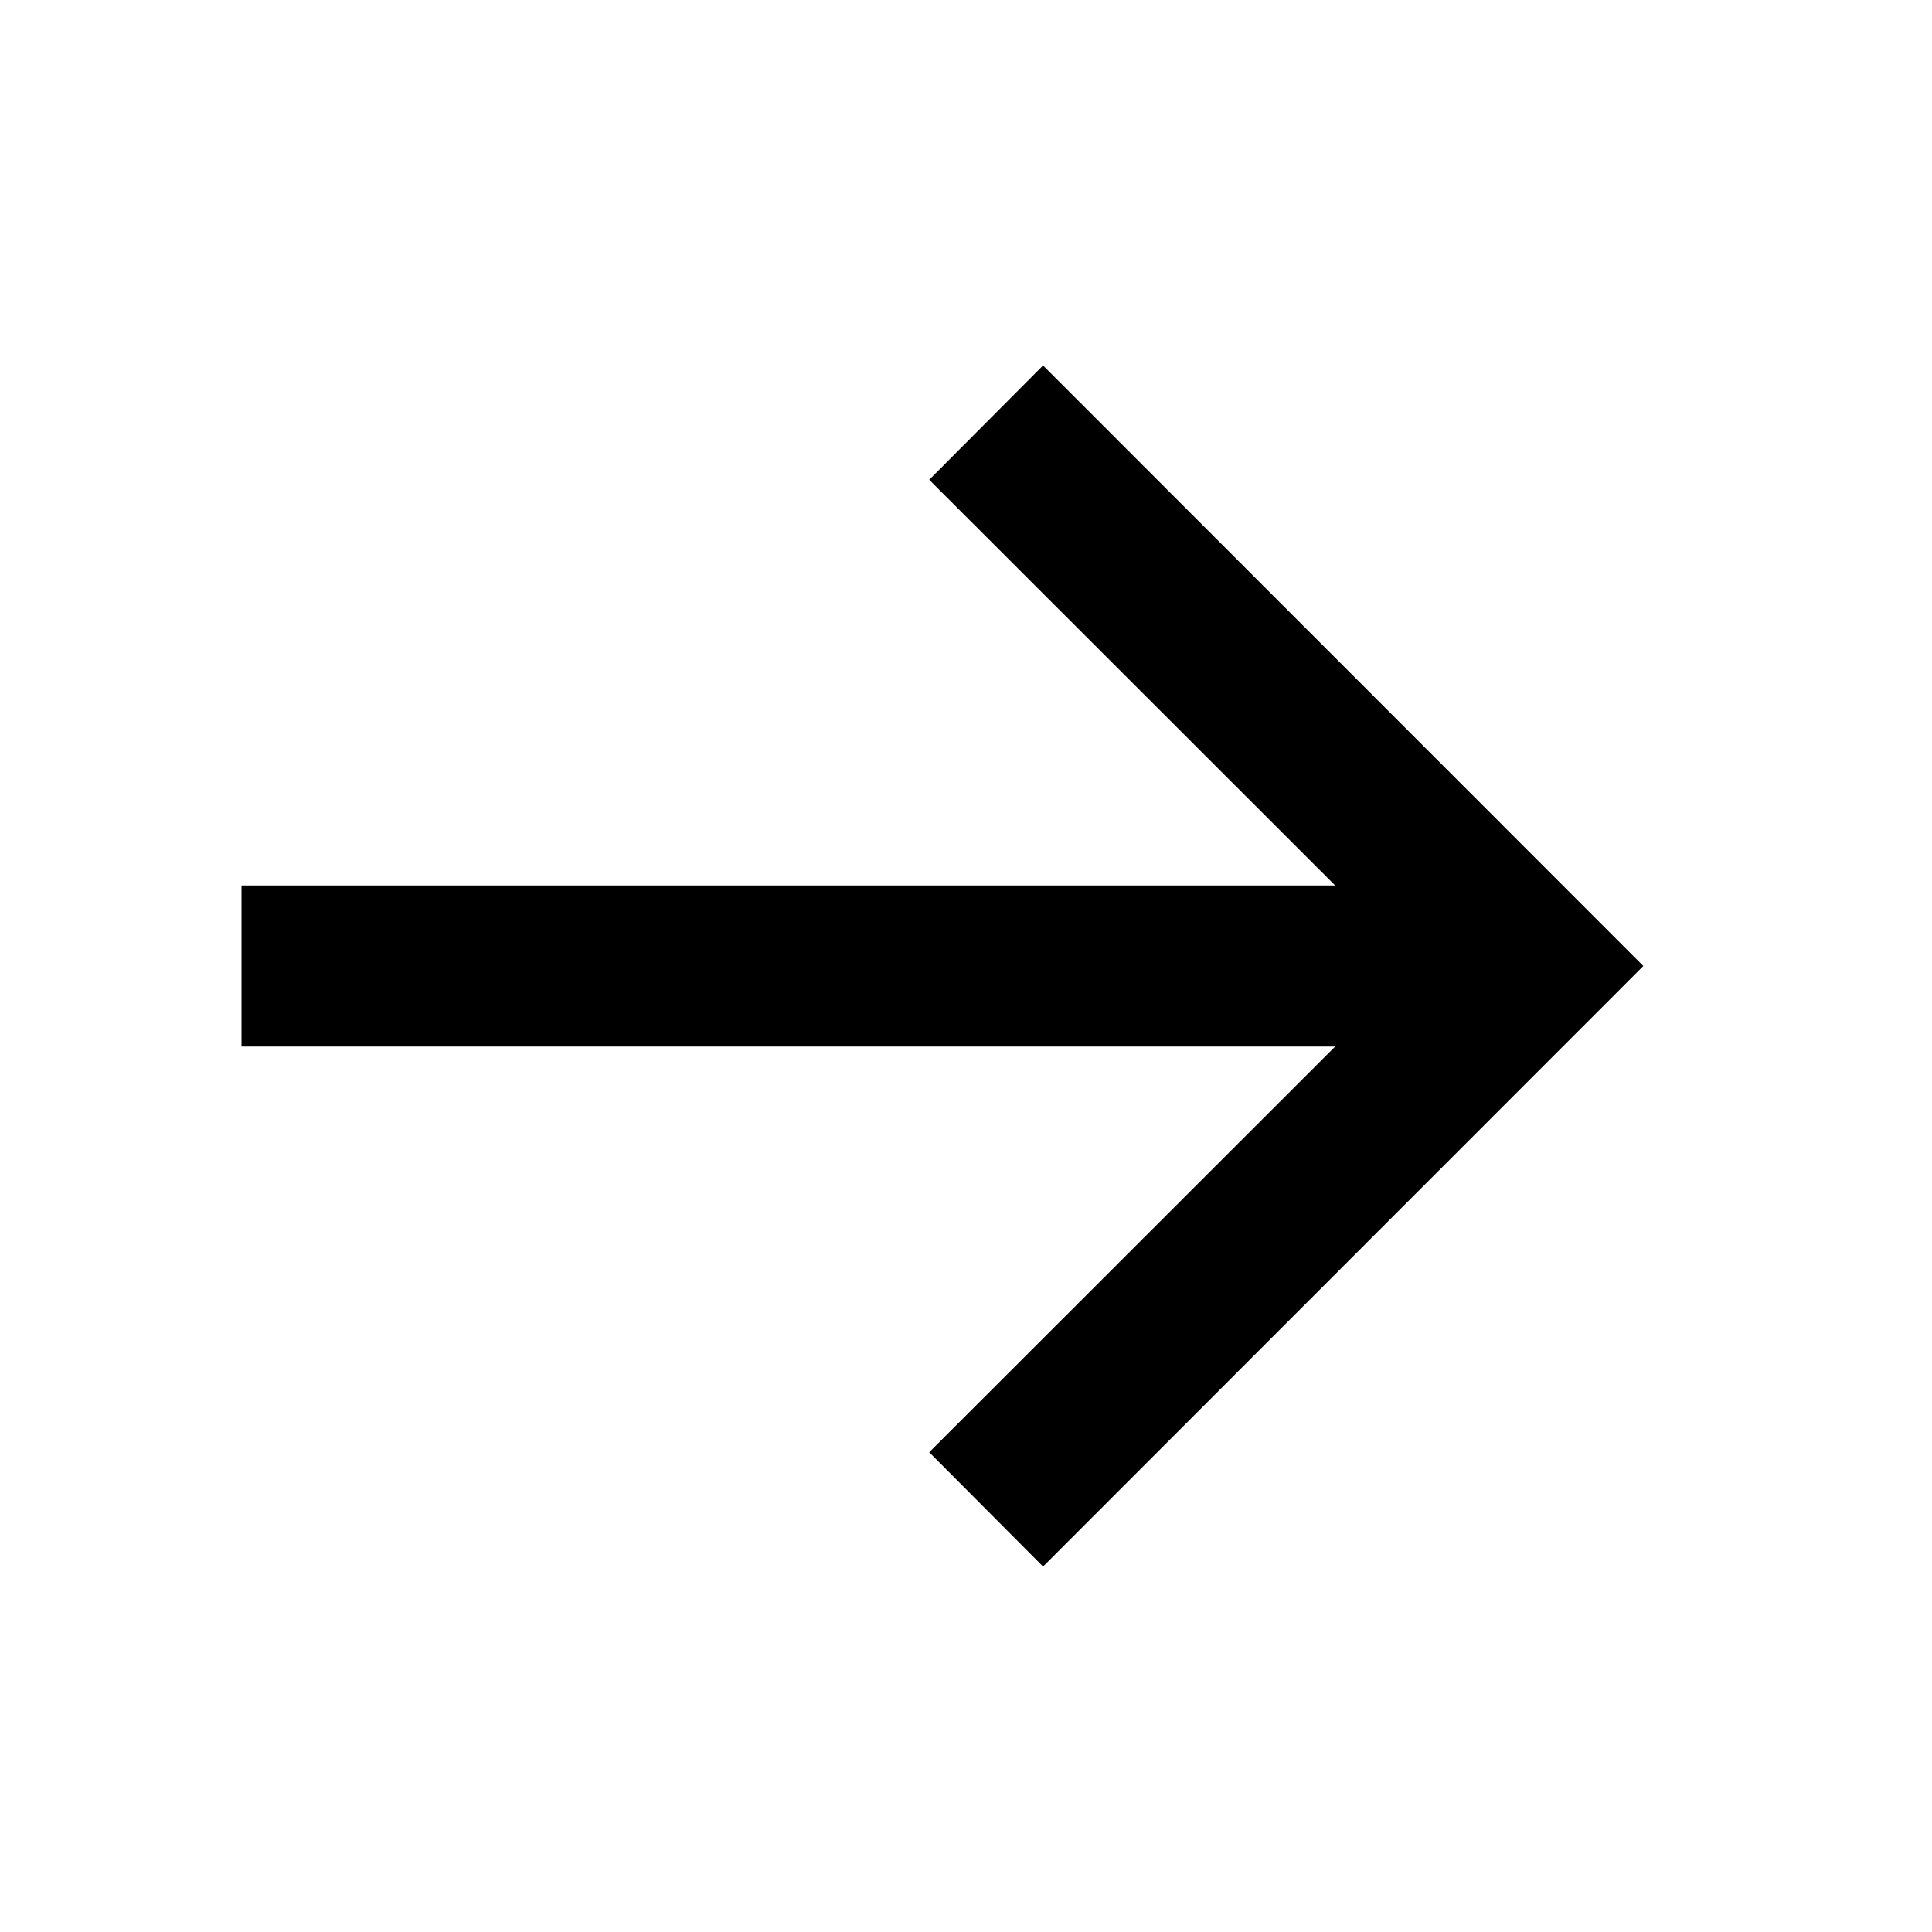
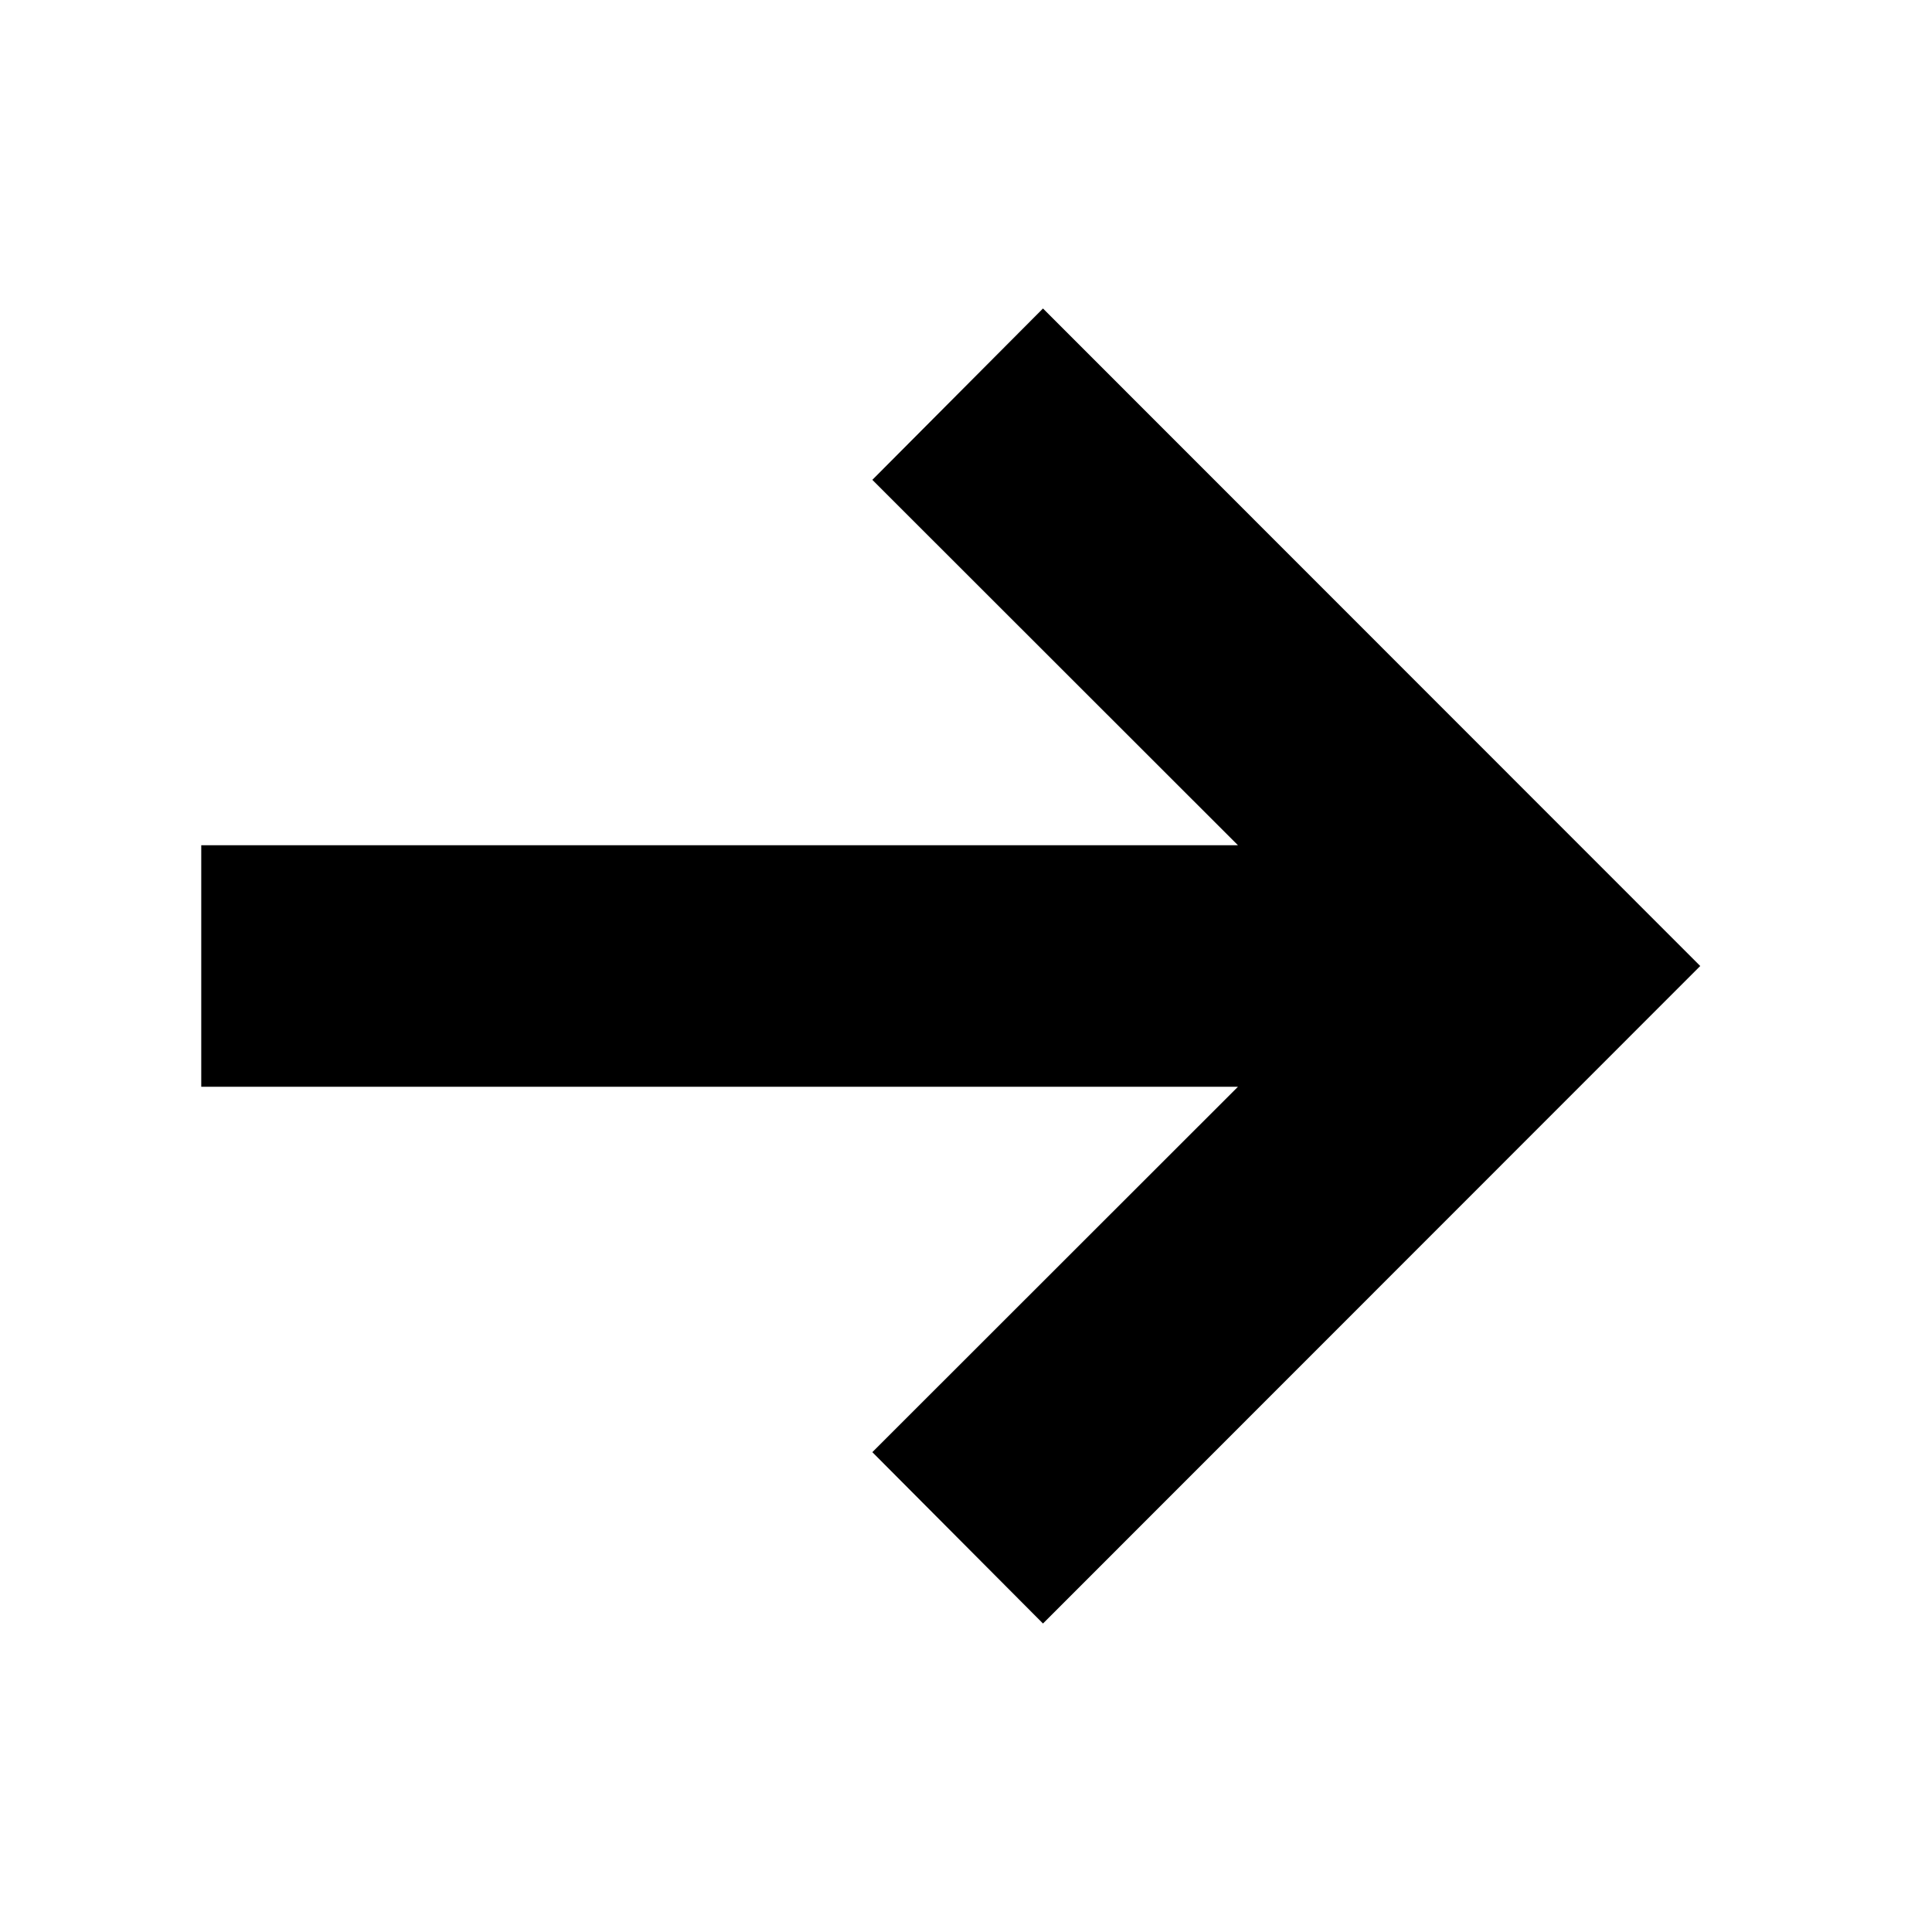
- <svg xmlns="http://www.w3.org/2000/svg" viewBox="0 0 24 24">
+ <svg xmlns="http://www.w3.org/2000/svg" stroke="currentColor" fill="currentColor" viewBox="0 0 24 24">
  <g>
    <path transform="rotate(180 12 12)" d="M7.414 13l5.043 5.04-1.414 1.42L3.586 12l7.457-7.46 1.414 1.42L7.414 11H21v2H7.414z" />
  </g>
</svg>
